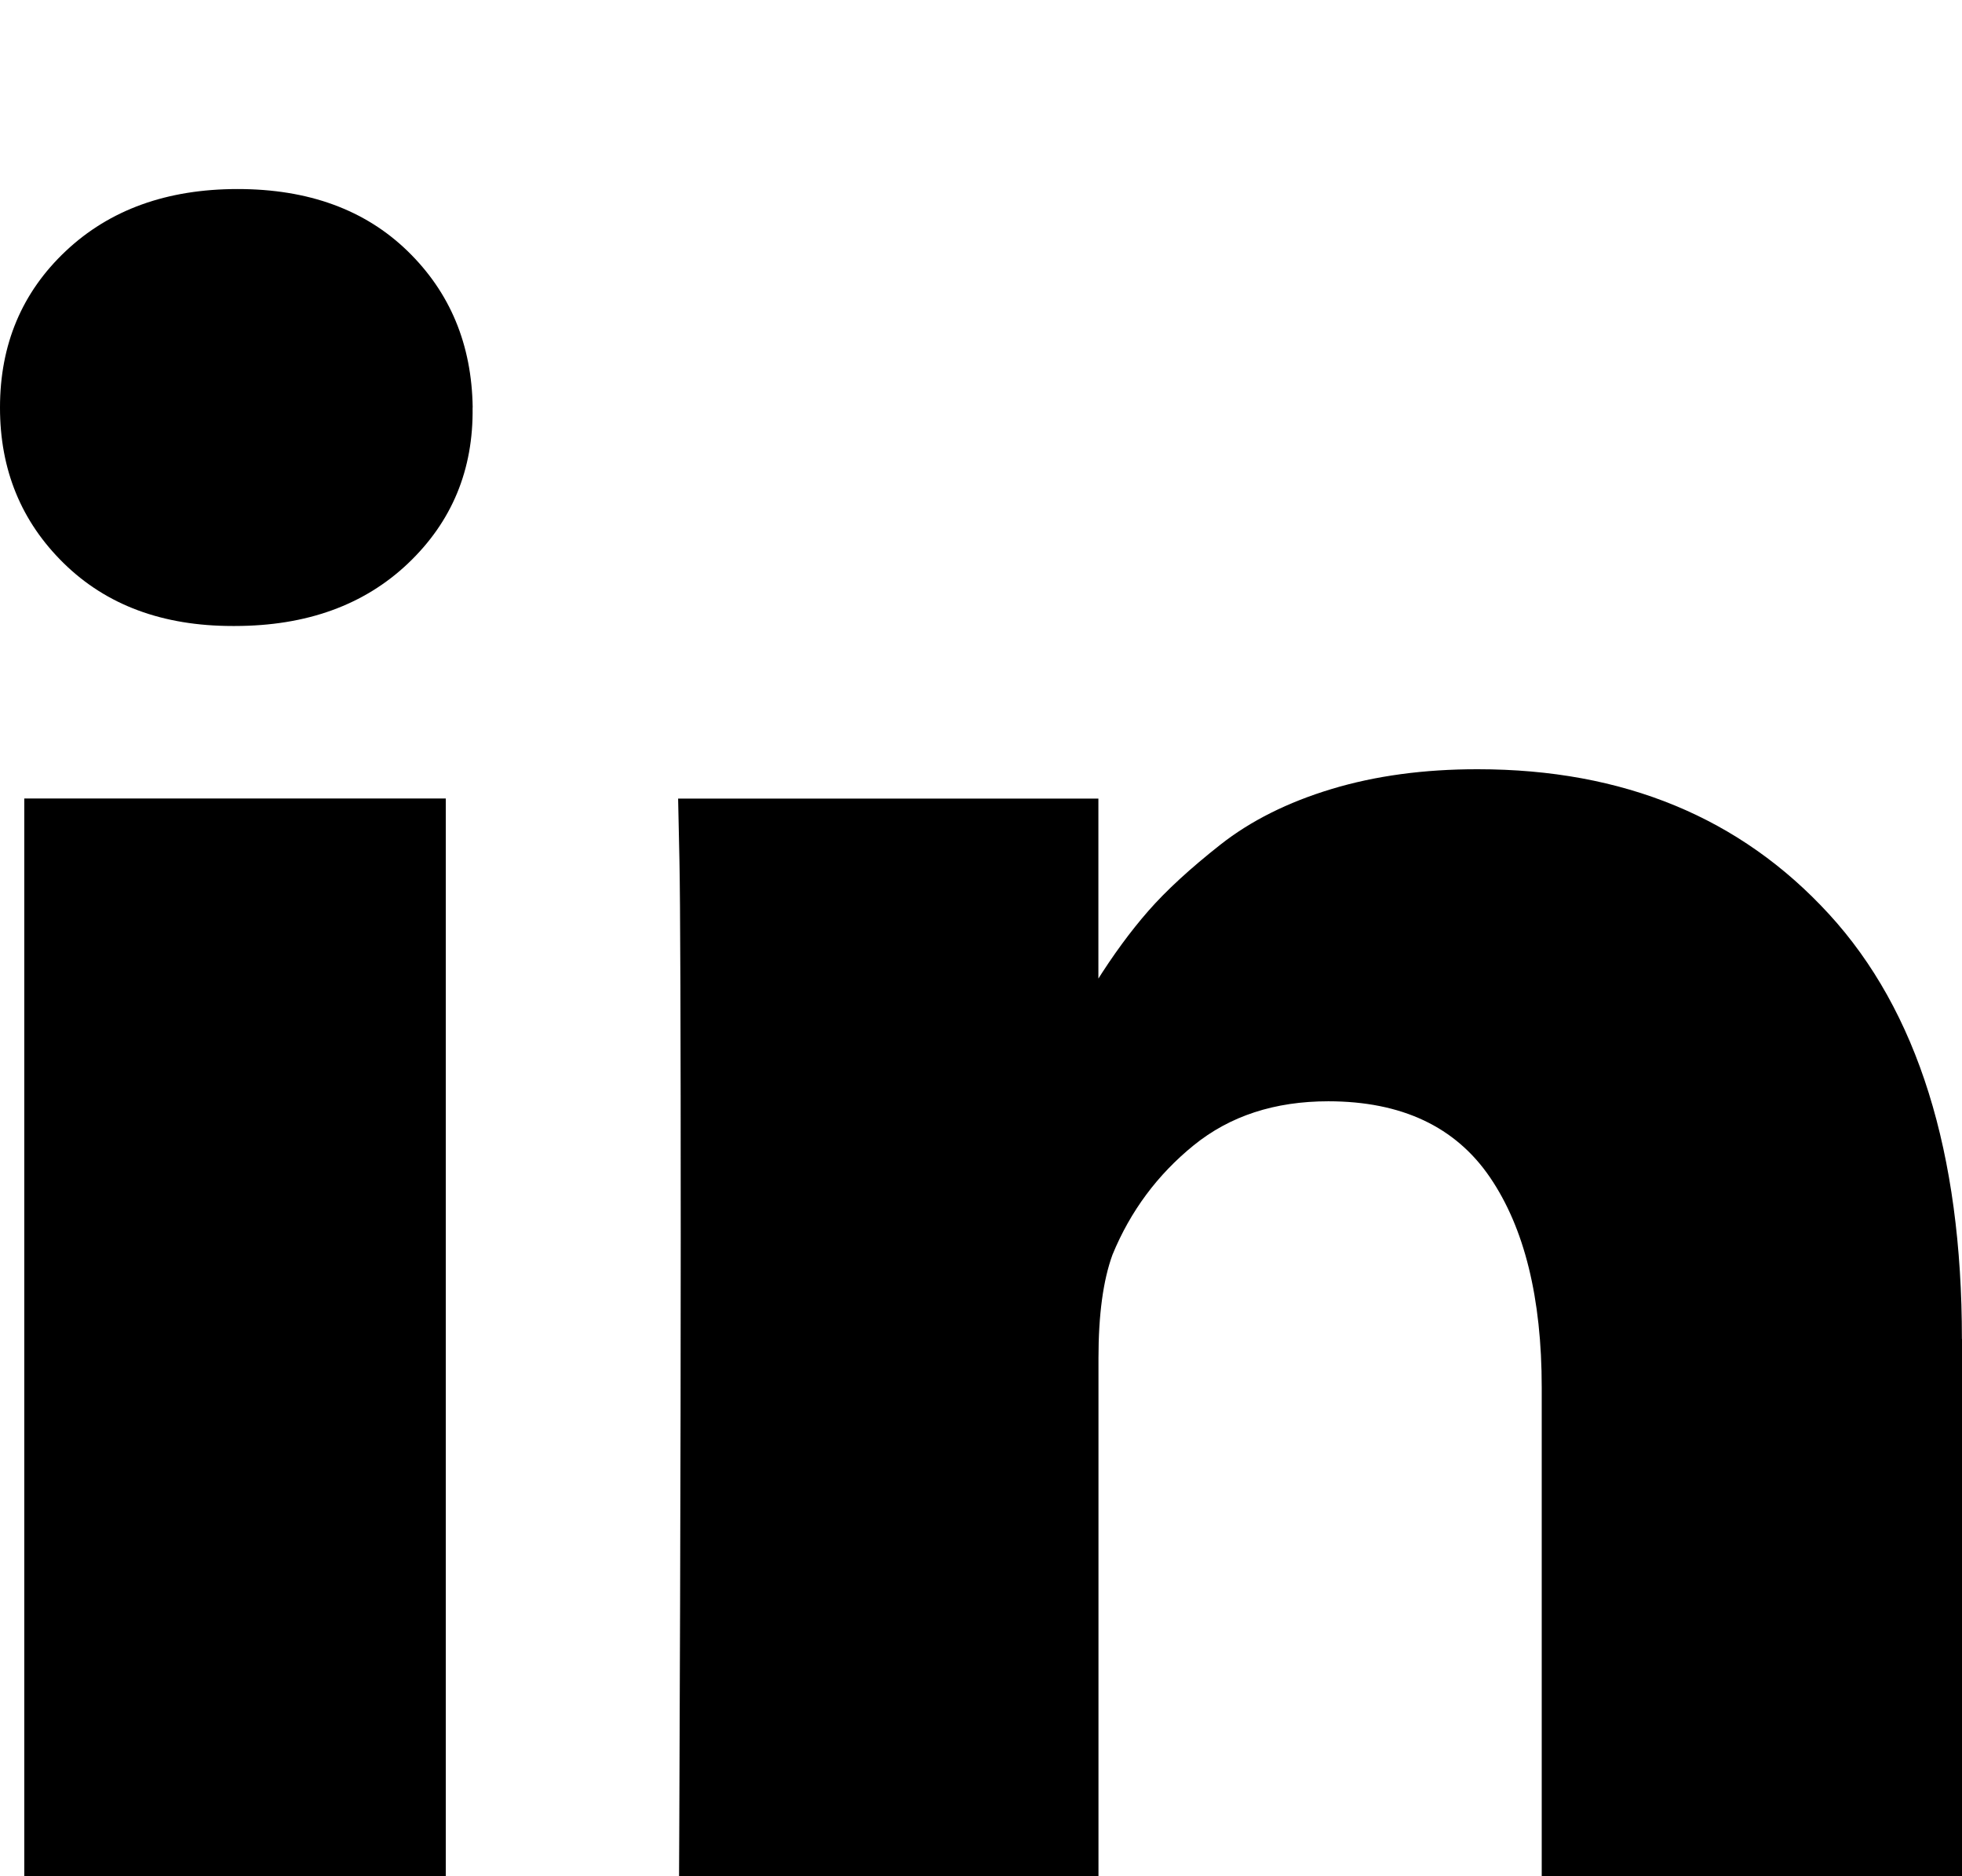
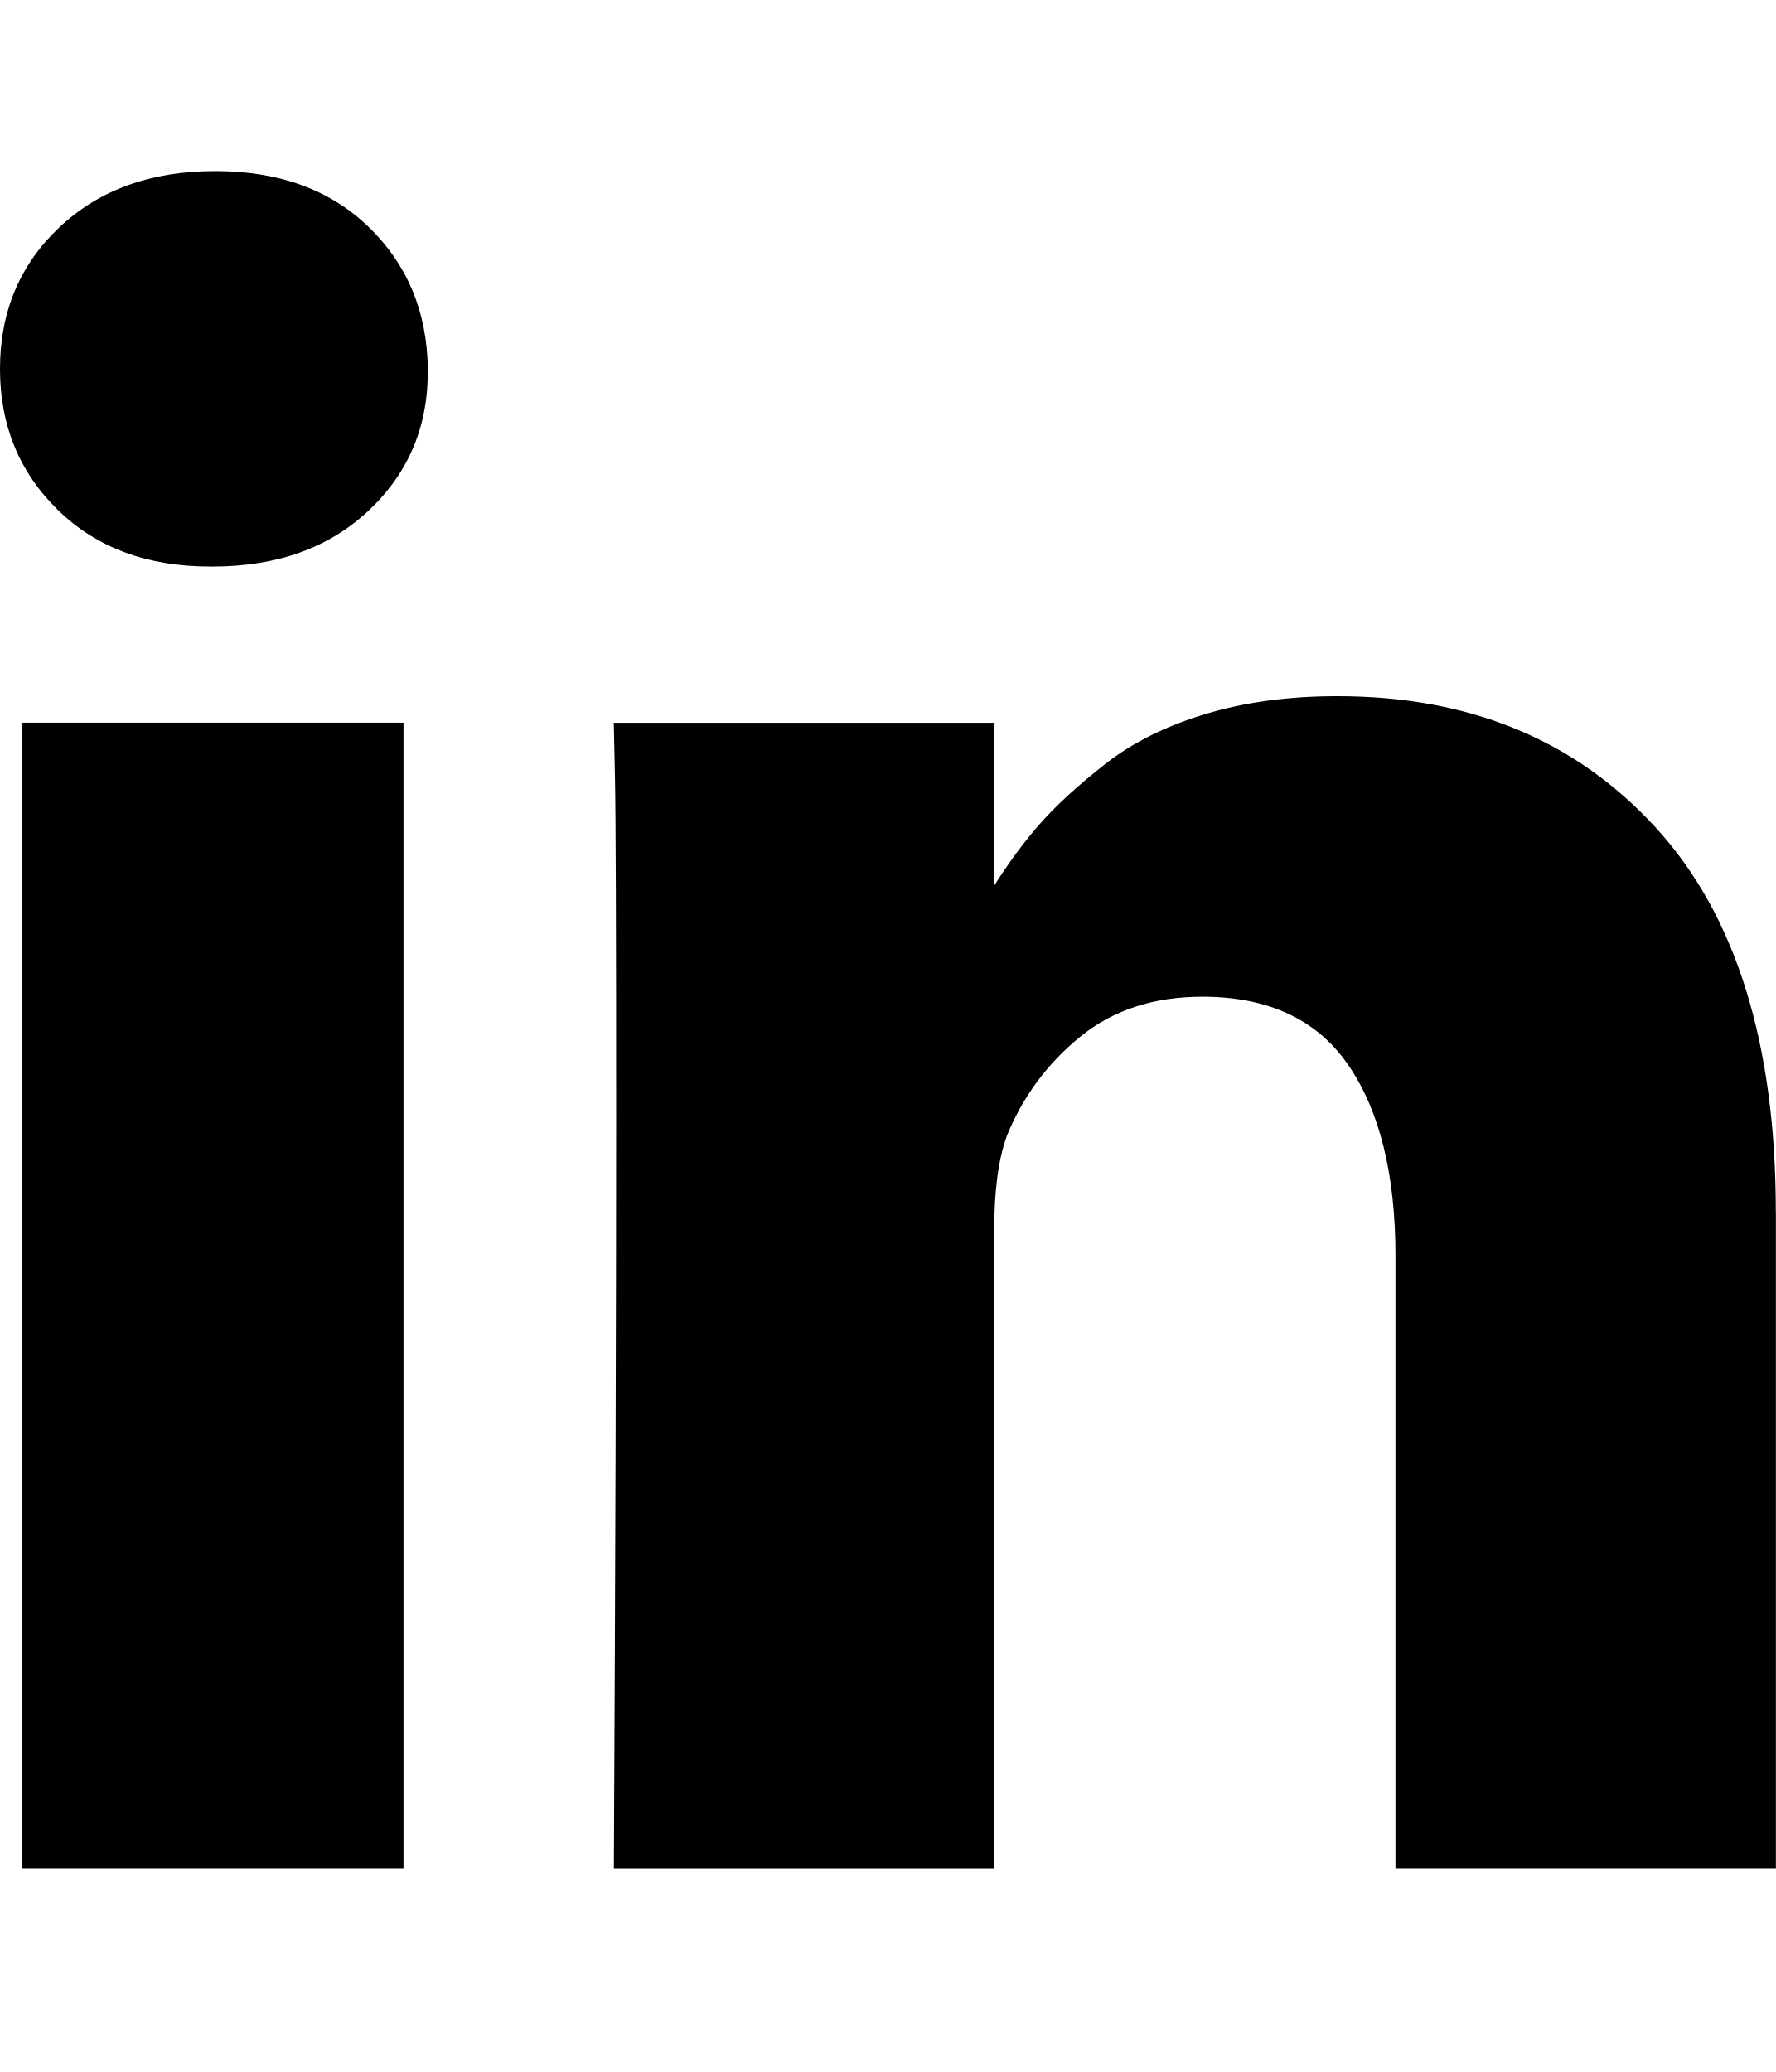
- <svg xmlns="http://www.w3.org/2000/svg" width="100%" height="100%">
+ <svg xmlns="http://www.w3.org/2000/svg" viewBox="0 0 24 28">
  <path d="M5.453 9.766V25.25H.297V9.766h5.156zm.328-4.782q.016 1.141-.789 1.906t-2.117.766h-.031q-1.281 0-2.063-.766T0 4.984Q0 3.828.805 3.07t2.102-.758 2.078.758.797 1.914zM24 16.375v8.875h-5.141v-8.281q0-1.641-.633-2.57t-1.977-.93q-.984 0-1.648.539t-.992 1.336q-.172.469-.172 1.266v8.641H8.296q.031-6.234.031-10.109t-.016-4.625l-.016-.75h5.141v2.25h-.031q.313-.5.641-.875t.883-.812 1.359-.68 1.789-.242q2.672 0 4.297 1.773t1.625 5.195z" />
</svg>
